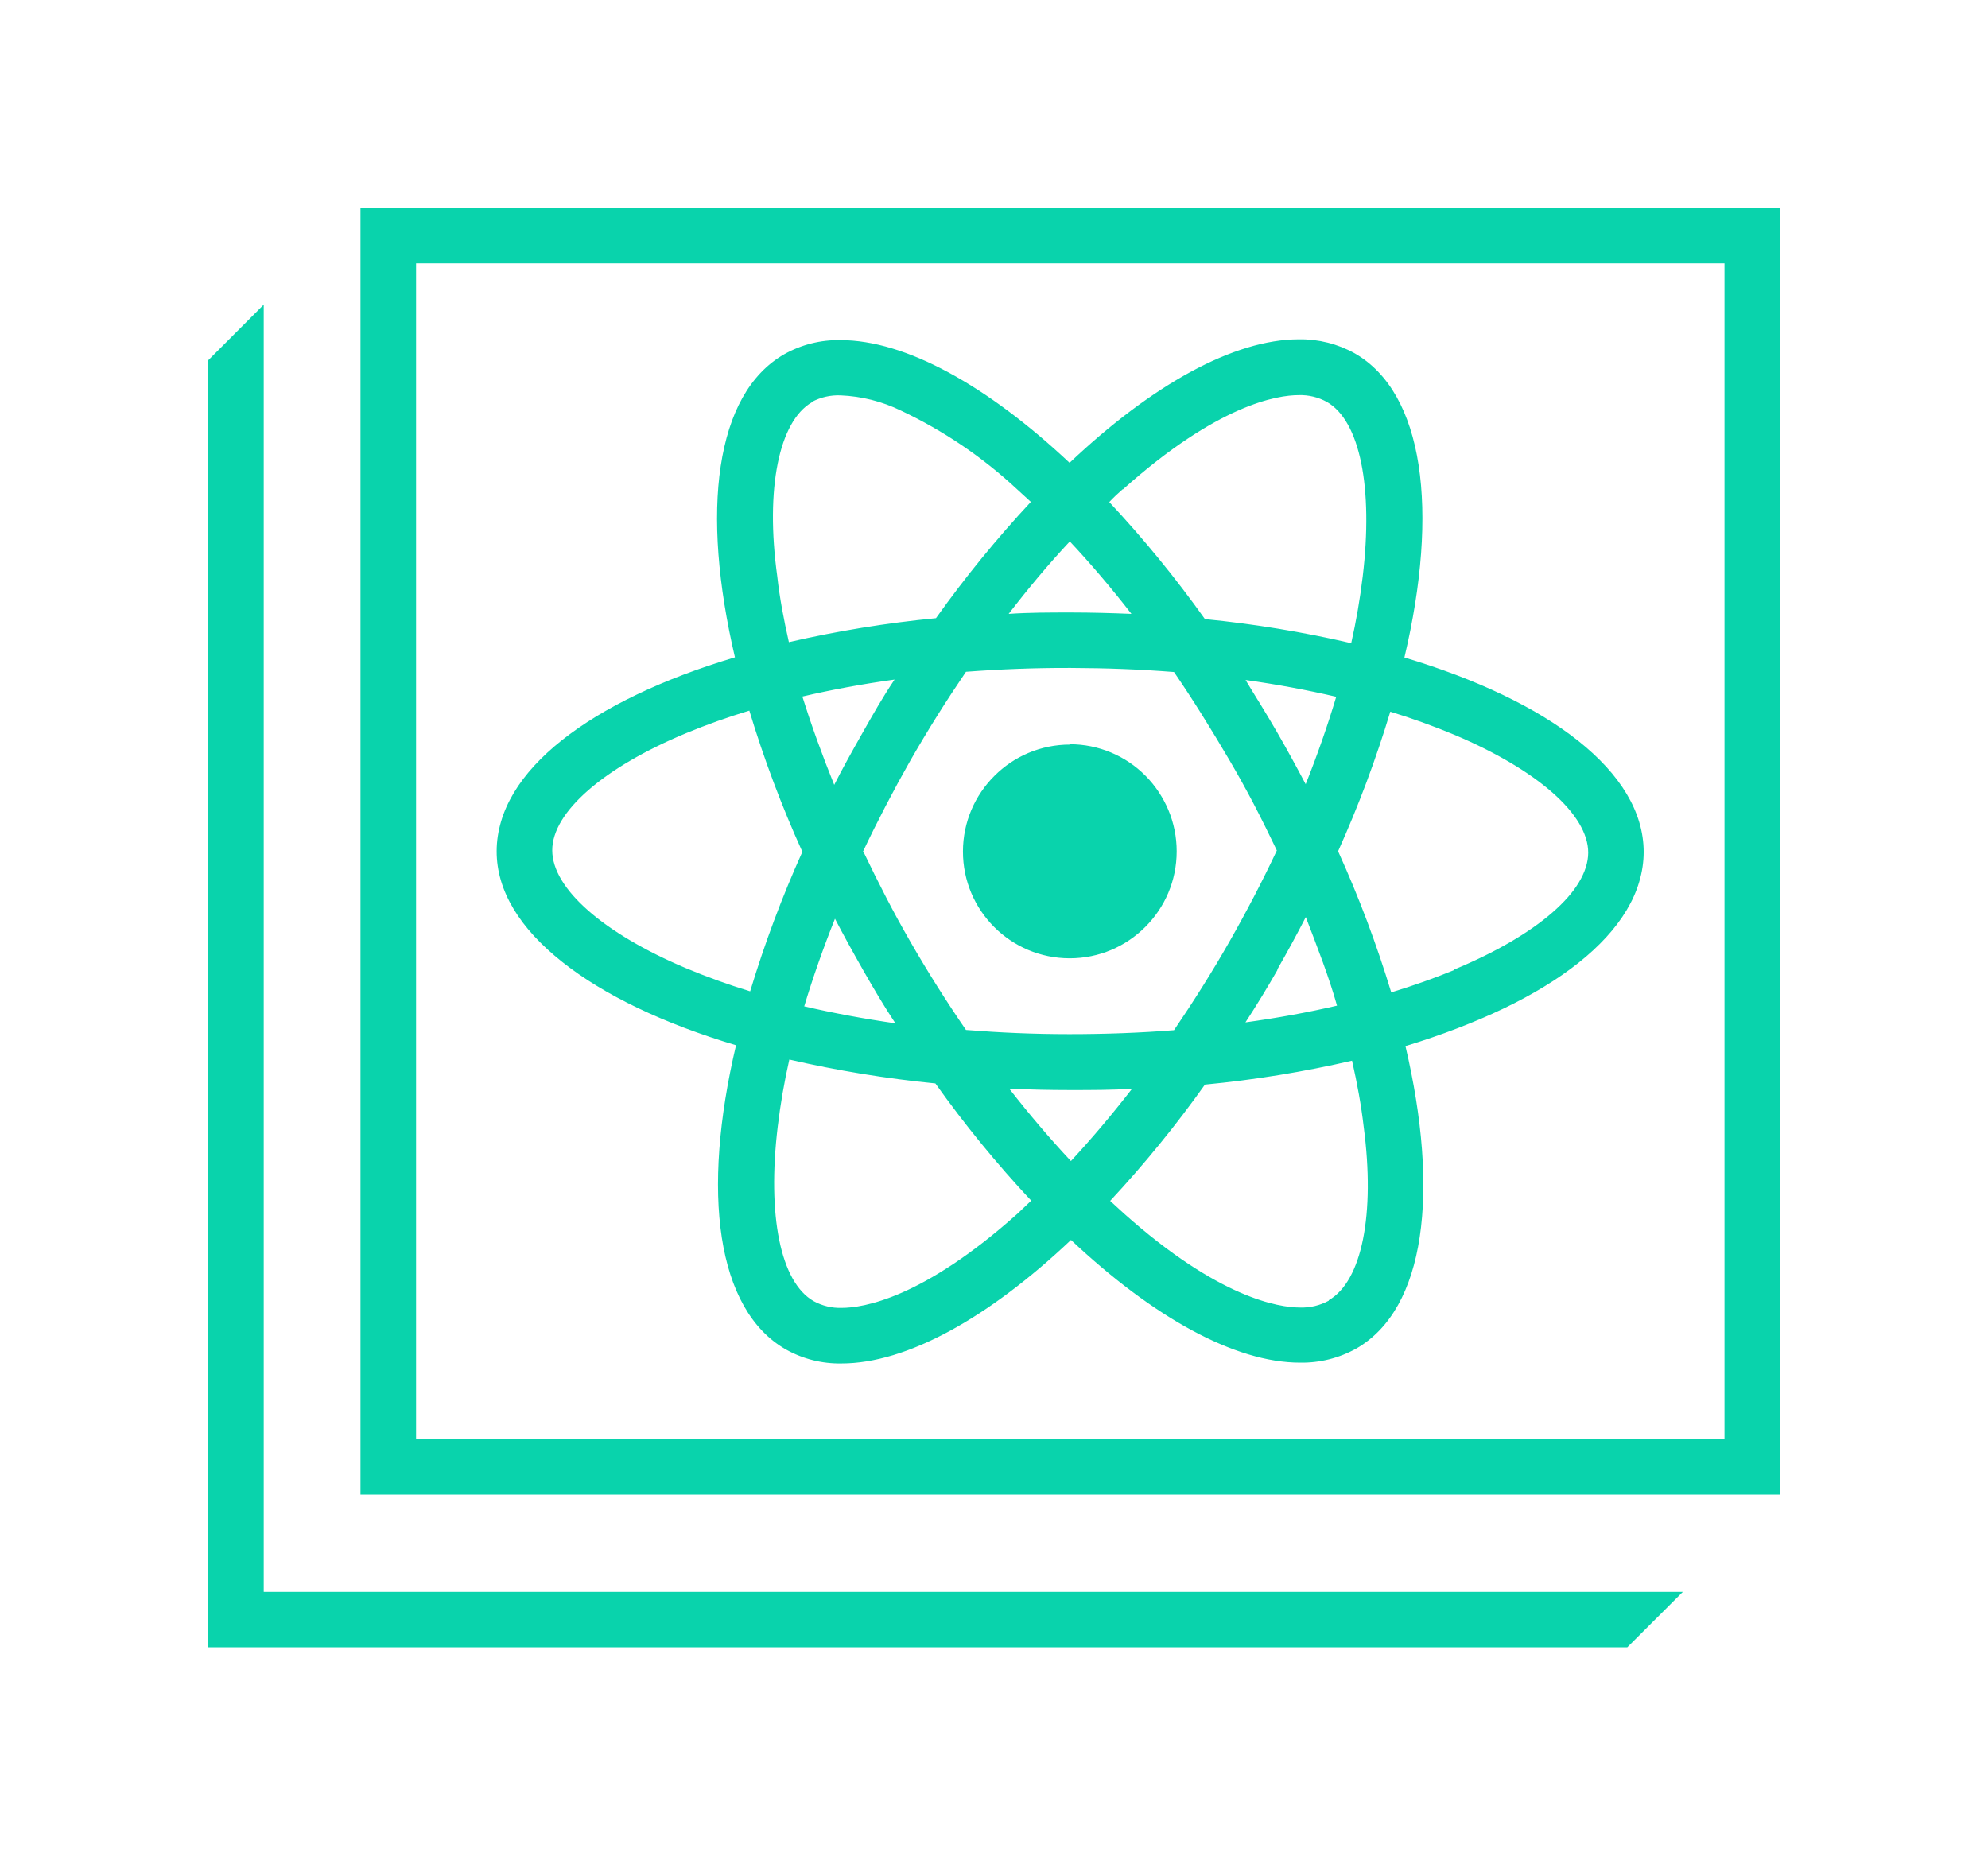
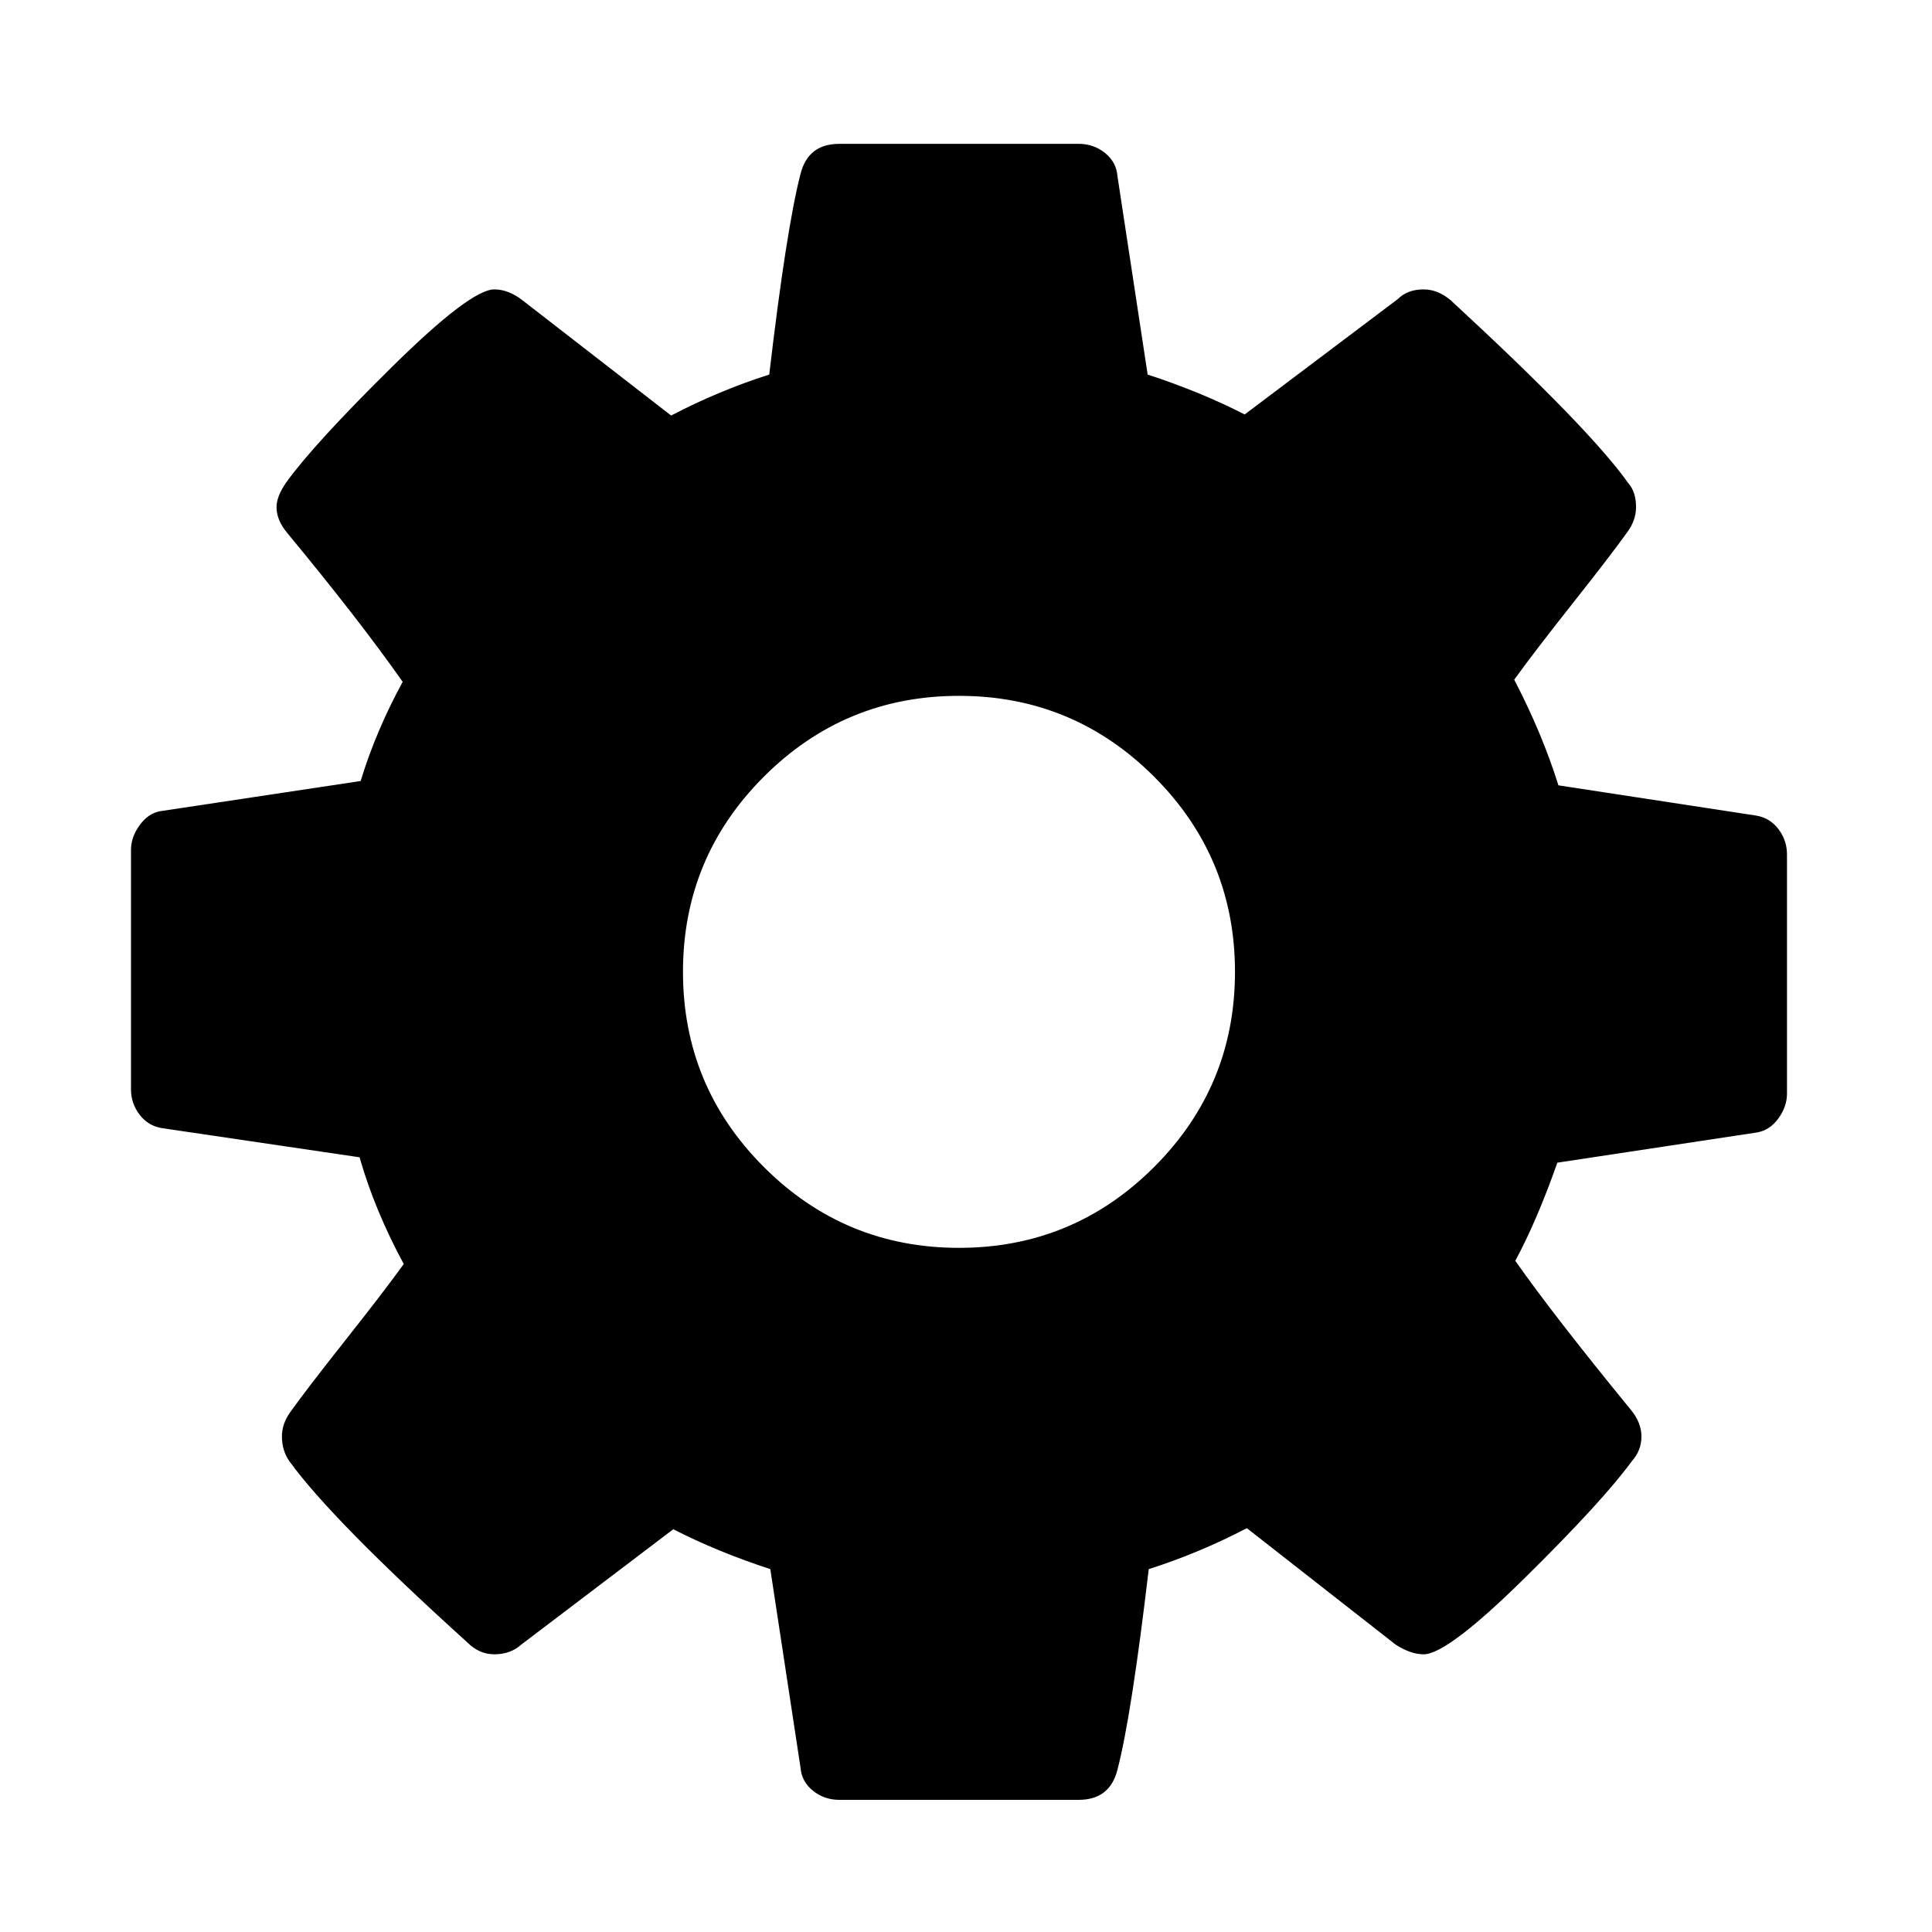
- <svg xmlns="http://www.w3.org/2000/svg" viewBox="0 0 170.96 159.93">
-   <defs>
-     <style>.cls-1{fill:#09d3ac;}</style>
-   </defs>
-   <path class="cls-1" d="M141.35,73.27c0-6.89-8.11-13-20.58-16.73,3-12.67,1.69-22.75-4.28-26.16a9.55,9.55,0,0,0-4.79-1.2c-5.57,0-12.61,3.89-19.72,10.62-7.11-6.68-14.13-10.55-19.69-10.55a9.46,9.46,0,0,0-4.86,1.22c-5.94,3.42-7.17,13.44-4.21,26.05-12.41,3.71-20.48,9.77-20.5,16.63s8.12,13,20.59,16.72c-3,12.68-1.7,22.75,4.28,26.16a9.41,9.41,0,0,0,4.78,1.2c5.58,0,12.62-3.89,19.73-10.62,7.1,6.68,14.12,10.55,19.69,10.55a9.59,9.59,0,0,0,4.86-1.22c5.94-3.42,7.16-13.44,4.21-26C133.27,86.18,141.34,80.12,141.35,73.27ZM96.56,42.06c8.19-7.33,13.31-8.12,15.13-8.12h0a4.71,4.71,0,0,1,2.42.58c2.86,1.63,4,7.38,3.09,15a56.73,56.73,0,0,1-1,5.79,97.7,97.7,0,0,0-12.58-2.07,98.47,98.47,0,0,0-8.24-10.08C95.75,42.79,96.15,42.42,96.56,42.06ZM71.77,78.94c.78,1.5,1.61,3,2.47,4.51S76,86.49,77,88c-2.71-.39-5.34-.88-7.84-1.46C69.86,84,70.75,81.5,71.77,78.94ZM69,59.9c2.53-.59,5.18-1.08,7.93-1.46-1,1.48-1.86,3-2.76,4.59s-1.69,3-2.46,4.52Q70.18,63.65,69,59.9Zm5.21,13.34q1.86-3.93,4.09-7.86c1.5-2.62,3.11-5.17,4.77-7.61,2.91-.22,5.91-.34,9-.33s6,.12,8.89.35c1.66,2.42,3.25,5,4.75,7.55s2.88,5.22,4.12,7.83c-1.23,2.62-2.6,5.25-4.08,7.85s-3.11,5.18-4.77,7.62c-2.91.23-5.91.34-9,.34s-6-.13-8.89-.36c-1.66-2.42-3.26-4.94-4.76-7.55S75.5,75.85,74.25,73.24Zm32.86-14.77c2.72.38,5.35.87,7.84,1.45-.74,2.47-1.62,5-2.64,7.55-.79-1.5-1.61-3-2.48-4.51S108,59.93,107.11,58.47Zm2.76,24.92q1.29-2.27,2.46-4.53c1,2.6,2,5.16,2.7,7.66-2.52.59-5.17,1.07-7.92,1.45Q108.52,85.75,109.87,83.39ZM92,46.56c1.8,1.92,3.57,4,5.3,6.23-1.71-.07-3.46-.12-5.23-.12s-3.58,0-5.33.12C88.45,50.57,90.2,48.48,92,46.56Zm-22.18-12A4.82,4.82,0,0,1,72.29,34a13.11,13.11,0,0,1,5.19,1.31,39.07,39.07,0,0,1,10,6.78l1.17,1.07a98.49,98.49,0,0,0-8.16,10,98.88,98.88,0,0,0-12.65,2.06c-.44-1.94-.8-3.84-1-5.67C65.8,42,67,36.24,69.81,34.6ZM64.53,85.26a58.75,58.75,0,0,1-5.54-2c-7.1-3-11.5-6.85-11.5-10.14S51.91,66,59,63.05a57.63,57.63,0,0,1,5.44-1.94A97.93,97.93,0,0,0,69,73.25,98.72,98.72,0,0,0,64.53,85.26Zm23,19.1c-8.19,7.33-13.31,8.11-15.14,8.11a4.69,4.69,0,0,1-2.42-.58c-2.86-1.63-4-7.38-3.09-15a56.07,56.07,0,0,1,1-5.78,99.51,99.51,0,0,0,12.58,2.06,97.17,97.17,0,0,0,8.24,10.08Zm4.57-4.51c-1.8-1.92-3.57-4-5.31-6.23,1.72.08,3.47.12,5.24.12s3.58,0,5.33-.11C95.63,95.85,93.87,97.93,92.09,99.85Zm22.18,12a4.82,4.82,0,0,1-2.48.59c-1.82,0-7-.8-15.16-8.1l-1.17-1.07a98.44,98.44,0,0,0,8.15-10,97,97,0,0,0,12.66-2.06c.44,1.94.79,3.84,1,5.67C118.27,104.42,117.12,110.18,114.27,111.81Zm10.8-28.44c-1.71.7-3.52,1.35-5.44,1.93a98.54,98.54,0,0,0-4.57-12.14,98.1,98.1,0,0,0,4.49-12,58.75,58.75,0,0,1,5.54,2c7.09,3,11.5,6.85,11.49,10.14S132.17,80.42,125.07,83.37ZM92,82.39a9.18,9.18,0,1,0-9.17-9.19A9.17,9.17,0,0,0,92,82.39ZM31,17.88V128.53H153.07V17.88ZM148.3,123.77H35.78V22.65H148.3Zm-85-33.9c-3,12.68-1.7,22.75,4.28,26.16a9.41,9.41,0,0,0,4.78,1.2c5.58,0,12.62-3.89,19.73-10.62,7.1,6.68,14.12,10.55,19.69,10.55a9.59,9.59,0,0,0,4.86-1.22c5.94-3.42,7.16-13.44,4.21-26,12.41-3.72,20.48-9.78,20.49-16.63s-8.11-13-20.58-16.73c3-12.67,1.69-22.75-4.28-26.16a9.55,9.55,0,0,0-4.79-1.2c-5.57,0-12.61,3.89-19.72,10.62-7.11-6.68-14.13-10.55-19.69-10.55a9.46,9.46,0,0,0-4.86,1.22c-5.94,3.42-7.17,13.44-4.21,26.05-12.41,3.71-20.48,9.77-20.5,16.63S50.84,86.13,63.31,89.87Zm24.21,14.49c-8.19,7.33-13.31,8.11-15.14,8.11a4.69,4.69,0,0,1-2.42-.58c-2.86-1.63-4-7.38-3.09-15a56.07,56.07,0,0,1,1-5.78,99.51,99.51,0,0,0,12.58,2.06,97.17,97.17,0,0,0,8.24,10.08Zm24.79-36.89c-.79-1.5-1.61-3-2.48-4.51s-1.8-3-2.72-4.49c2.72.38,5.35.87,7.84,1.45C114.21,62.39,113.33,64.92,112.31,67.47Zm2.72,19c-2.52.59-5.17,1.07-7.92,1.45q1.41-2.22,2.76-4.58t2.46-4.53C113.37,81.46,114.28,84,115,86.52Zm-5.21-13.35c-1.23,2.62-2.6,5.25-4.08,7.85s-3.11,5.18-4.77,7.62c-2.91.23-5.91.34-9,.34s-6-.13-8.89-.36c-1.66-2.42-3.26-4.94-4.76-7.55s-2.87-5.22-4.12-7.83q1.86-3.93,4.09-7.86c1.5-2.62,3.11-5.17,4.77-7.61,2.91-.22,5.91-.34,9-.33s6,.12,8.89.35c1.66,2.42,3.25,5,4.75,7.55S108.58,70.56,109.82,73.17ZM77,88c-2.71-.39-5.34-.88-7.84-1.46.74-2.46,1.63-5,2.65-7.55.78,1.5,1.61,3,2.47,4.51S76,86.49,77,88ZM74.21,63c-.87,1.5-1.69,3-2.46,4.52Q70.18,63.65,69,59.9c2.53-.59,5.18-1.08,7.93-1.46C76,59.92,75.11,61.45,74.21,63ZM92.09,99.85c-1.8-1.92-3.57-4-5.31-6.23,1.72.08,3.47.12,5.24.12s3.58,0,5.33-.11C95.63,95.85,93.87,97.93,92.09,99.85Zm22.18,12a4.82,4.82,0,0,1-2.48.59c-1.82,0-7-.8-15.16-8.1l-1.17-1.07a98.44,98.44,0,0,0,8.15-10,97,97,0,0,0,12.66-2.06c.44,1.94.79,3.84,1,5.67C118.27,104.42,117.12,110.18,114.27,111.81Zm5.28-50.66a58.75,58.75,0,0,1,5.54,2c7.09,3,11.5,6.85,11.49,10.14s-4.41,7.16-11.51,10.11c-1.71.7-3.52,1.35-5.44,1.93a98.54,98.54,0,0,0-4.57-12.14A98.1,98.1,0,0,0,119.55,61.15Zm-23-19.09c8.19-7.33,13.31-8.12,15.13-8.12h0a4.71,4.71,0,0,1,2.42.58c2.86,1.63,4,7.38,3.09,15a56.73,56.73,0,0,1-1,5.79,97.7,97.7,0,0,0-12.58-2.07,98.47,98.47,0,0,0-8.24-10.08C95.75,42.79,96.15,42.42,96.56,42.06ZM92,46.56c1.8,1.92,3.57,4,5.3,6.23-1.71-.07-3.46-.12-5.23-.12s-3.58,0-5.33.12C88.45,50.57,90.2,48.48,92,46.56Zm-22.18-12A4.82,4.82,0,0,1,72.29,34a13.11,13.11,0,0,1,5.19,1.31,39.07,39.07,0,0,1,10,6.78l1.17,1.07a98.49,98.49,0,0,0-8.16,10,98.88,98.88,0,0,0-12.65,2.06c-.44-1.94-.8-3.84-1-5.67C65.8,42,67,36.24,69.81,34.6ZM59,63.05a57.63,57.63,0,0,1,5.44-1.94A97.93,97.93,0,0,0,69,73.25a98.72,98.72,0,0,0-4.49,12,58.75,58.75,0,0,1-5.54-2c-7.1-3-11.5-6.85-11.5-10.14S51.91,66,59,63.05Zm33,1a9.18,9.18,0,1,0,9.17,9.19A9.17,9.17,0,0,0,92,64Zm0,0a9.18,9.18,0,1,0,9.17,9.19A9.17,9.17,0,0,0,92,64Zm0,0a9.18,9.18,0,1,0,9.17,9.19A9.17,9.17,0,0,0,92,64Zm49.35,9.24c0-6.89-8.11-13-20.58-16.73,3-12.67,1.69-22.75-4.28-26.16a9.55,9.55,0,0,0-4.79-1.2c-5.57,0-12.61,3.89-19.72,10.62-7.11-6.68-14.13-10.55-19.69-10.55a9.46,9.46,0,0,0-4.86,1.22c-5.94,3.42-7.17,13.44-4.21,26.05-12.41,3.71-20.48,9.77-20.5,16.63s8.12,13,20.59,16.72c-3,12.68-1.7,22.75,4.28,26.16a9.41,9.41,0,0,0,4.78,1.2c5.58,0,12.62-3.89,19.73-10.62,7.1,6.68,14.12,10.55,19.69,10.55a9.59,9.59,0,0,0,4.86-1.22c5.94-3.42,7.16-13.44,4.21-26C133.27,86.18,141.34,80.12,141.35,73.27ZM96.56,42.06c8.19-7.33,13.31-8.12,15.13-8.12h0a4.71,4.71,0,0,1,2.42.58c2.86,1.63,4,7.38,3.09,15a56.73,56.73,0,0,1-1,5.79,97.7,97.7,0,0,0-12.58-2.07,98.47,98.47,0,0,0-8.24-10.08C95.75,42.79,96.15,42.42,96.56,42.06ZM71.77,78.94c.78,1.5,1.61,3,2.47,4.51S76,86.49,77,88c-2.71-.39-5.34-.88-7.84-1.46C69.86,84,70.75,81.5,71.77,78.94ZM69,59.9c2.53-.59,5.18-1.08,7.93-1.46-1,1.48-1.86,3-2.76,4.59s-1.69,3-2.46,4.52Q70.18,63.65,69,59.9Zm5.21,13.34q1.86-3.93,4.09-7.86c1.5-2.62,3.11-5.17,4.77-7.61,2.91-.22,5.91-.34,9-.33s6,.12,8.89.35c1.66,2.42,3.25,5,4.75,7.55s2.88,5.22,4.12,7.83c-1.23,2.62-2.6,5.25-4.08,7.85s-3.11,5.18-4.77,7.62c-2.91.23-5.91.34-9,.34s-6-.13-8.89-.36c-1.66-2.42-3.26-4.94-4.76-7.55S75.5,75.85,74.25,73.24Zm32.86-14.77c2.72.38,5.35.87,7.84,1.45-.74,2.47-1.62,5-2.64,7.55-.79-1.5-1.61-3-2.48-4.51S108,59.93,107.11,58.47Zm2.76,24.92q1.29-2.27,2.46-4.53c1,2.6,2,5.16,2.7,7.66-2.52.59-5.17,1.07-7.92,1.45Q108.52,85.75,109.87,83.39ZM92,46.56c1.8,1.92,3.57,4,5.3,6.23-1.71-.07-3.46-.12-5.23-.12s-3.58,0-5.33.12C88.45,50.57,90.2,48.48,92,46.56Zm-22.18-12A4.82,4.82,0,0,1,72.29,34a13.11,13.11,0,0,1,5.19,1.31,39.07,39.07,0,0,1,10,6.78l1.17,1.07a98.49,98.49,0,0,0-8.16,10,98.88,98.88,0,0,0-12.65,2.06c-.44-1.94-.8-3.84-1-5.67C65.8,42,67,36.24,69.81,34.6ZM64.53,85.26a58.75,58.75,0,0,1-5.54-2c-7.1-3-11.5-6.85-11.5-10.14S51.91,66,59,63.05a57.63,57.63,0,0,1,5.44-1.94A97.93,97.93,0,0,0,69,73.25,98.72,98.72,0,0,0,64.53,85.26Zm23,19.1c-8.19,7.33-13.31,8.11-15.14,8.11a4.69,4.69,0,0,1-2.42-.58c-2.86-1.63-4-7.38-3.09-15a56.07,56.07,0,0,1,1-5.78,99.51,99.51,0,0,0,12.58,2.06,97.17,97.17,0,0,0,8.24,10.08Zm4.57-4.51c-1.8-1.92-3.57-4-5.31-6.23,1.72.08,3.47.12,5.24.12s3.58,0,5.33-.11C95.63,95.85,93.87,97.93,92.09,99.85Zm22.18,12a4.82,4.82,0,0,1-2.48.59c-1.82,0-7-.8-15.16-8.1l-1.17-1.07a98.44,98.44,0,0,0,8.15-10,97,97,0,0,0,12.66-2.06c.44,1.94.79,3.84,1,5.67C118.27,104.42,117.12,110.18,114.27,111.81Zm10.8-28.44c-1.71.7-3.52,1.35-5.44,1.93a98.54,98.54,0,0,0-4.57-12.14,98.1,98.1,0,0,0,4.49-12,58.75,58.75,0,0,1,5.54,2c7.09,3,11.5,6.85,11.49,10.14S132.17,80.42,125.07,83.37ZM92,82.39a9.18,9.18,0,1,0-9.17-9.19A9.17,9.17,0,0,0,92,82.39Zm-69.32,54.5V26.2L17.89,31V141.66H139.94l4.78-4.77Z" />
+ <svg xmlns="http://www.w3.org/2000/svg" viewBox="0 -256 1792 1792">
+   <path d="M1145.492 645.424q0-106-75-181t-181-75q-106 0-181 75t-75 181q0 106 75 181t181 75q106 0 181-75t75-181zm512-109v222q0 12-8 23t-20 13l-185 28q-19 54-39 91 35 50 107 138 10 12 10 25t-9 23q-27 37-99 108t-94 71q-12 0-26-9l-138-108q-44 23-91 38-16 136-29 186-7 28-36 28h-222q-14 0-24.5-8.5t-11.5-21.5l-28-184q-49-16-90-37l-141 107q-10 9-25 9-14 0-25-11-126-114-165-168-7-10-7-23 0-12 8-23 15-21 51-66.5t54-70.5q-27-50-41-99l-183-27q-13-2-21-12.5t-8-23.5v-222q0-12 8-23t19-13l186-28q14-46 39-92-40-57-107-138-10-12-10-24 0-10 9-23 26-36 98.5-107.5t94.5-71.5q13 0 26 10l138 107q44-23 91-38 16-136 29-186 7-28 36-28h222q14 0 24.5 8.5t11.5 21.5l28 184q49 16 90 37l142-107q9-9 24-9 13 0 25 10 129 119 165 170 7 8 7 22 0 12-8 23-15 21-51 66.5t-54 70.5q26 50 41 98l183 28q13 2 21 12.5t8 23.5z" fill="currentColor" />
</svg>
